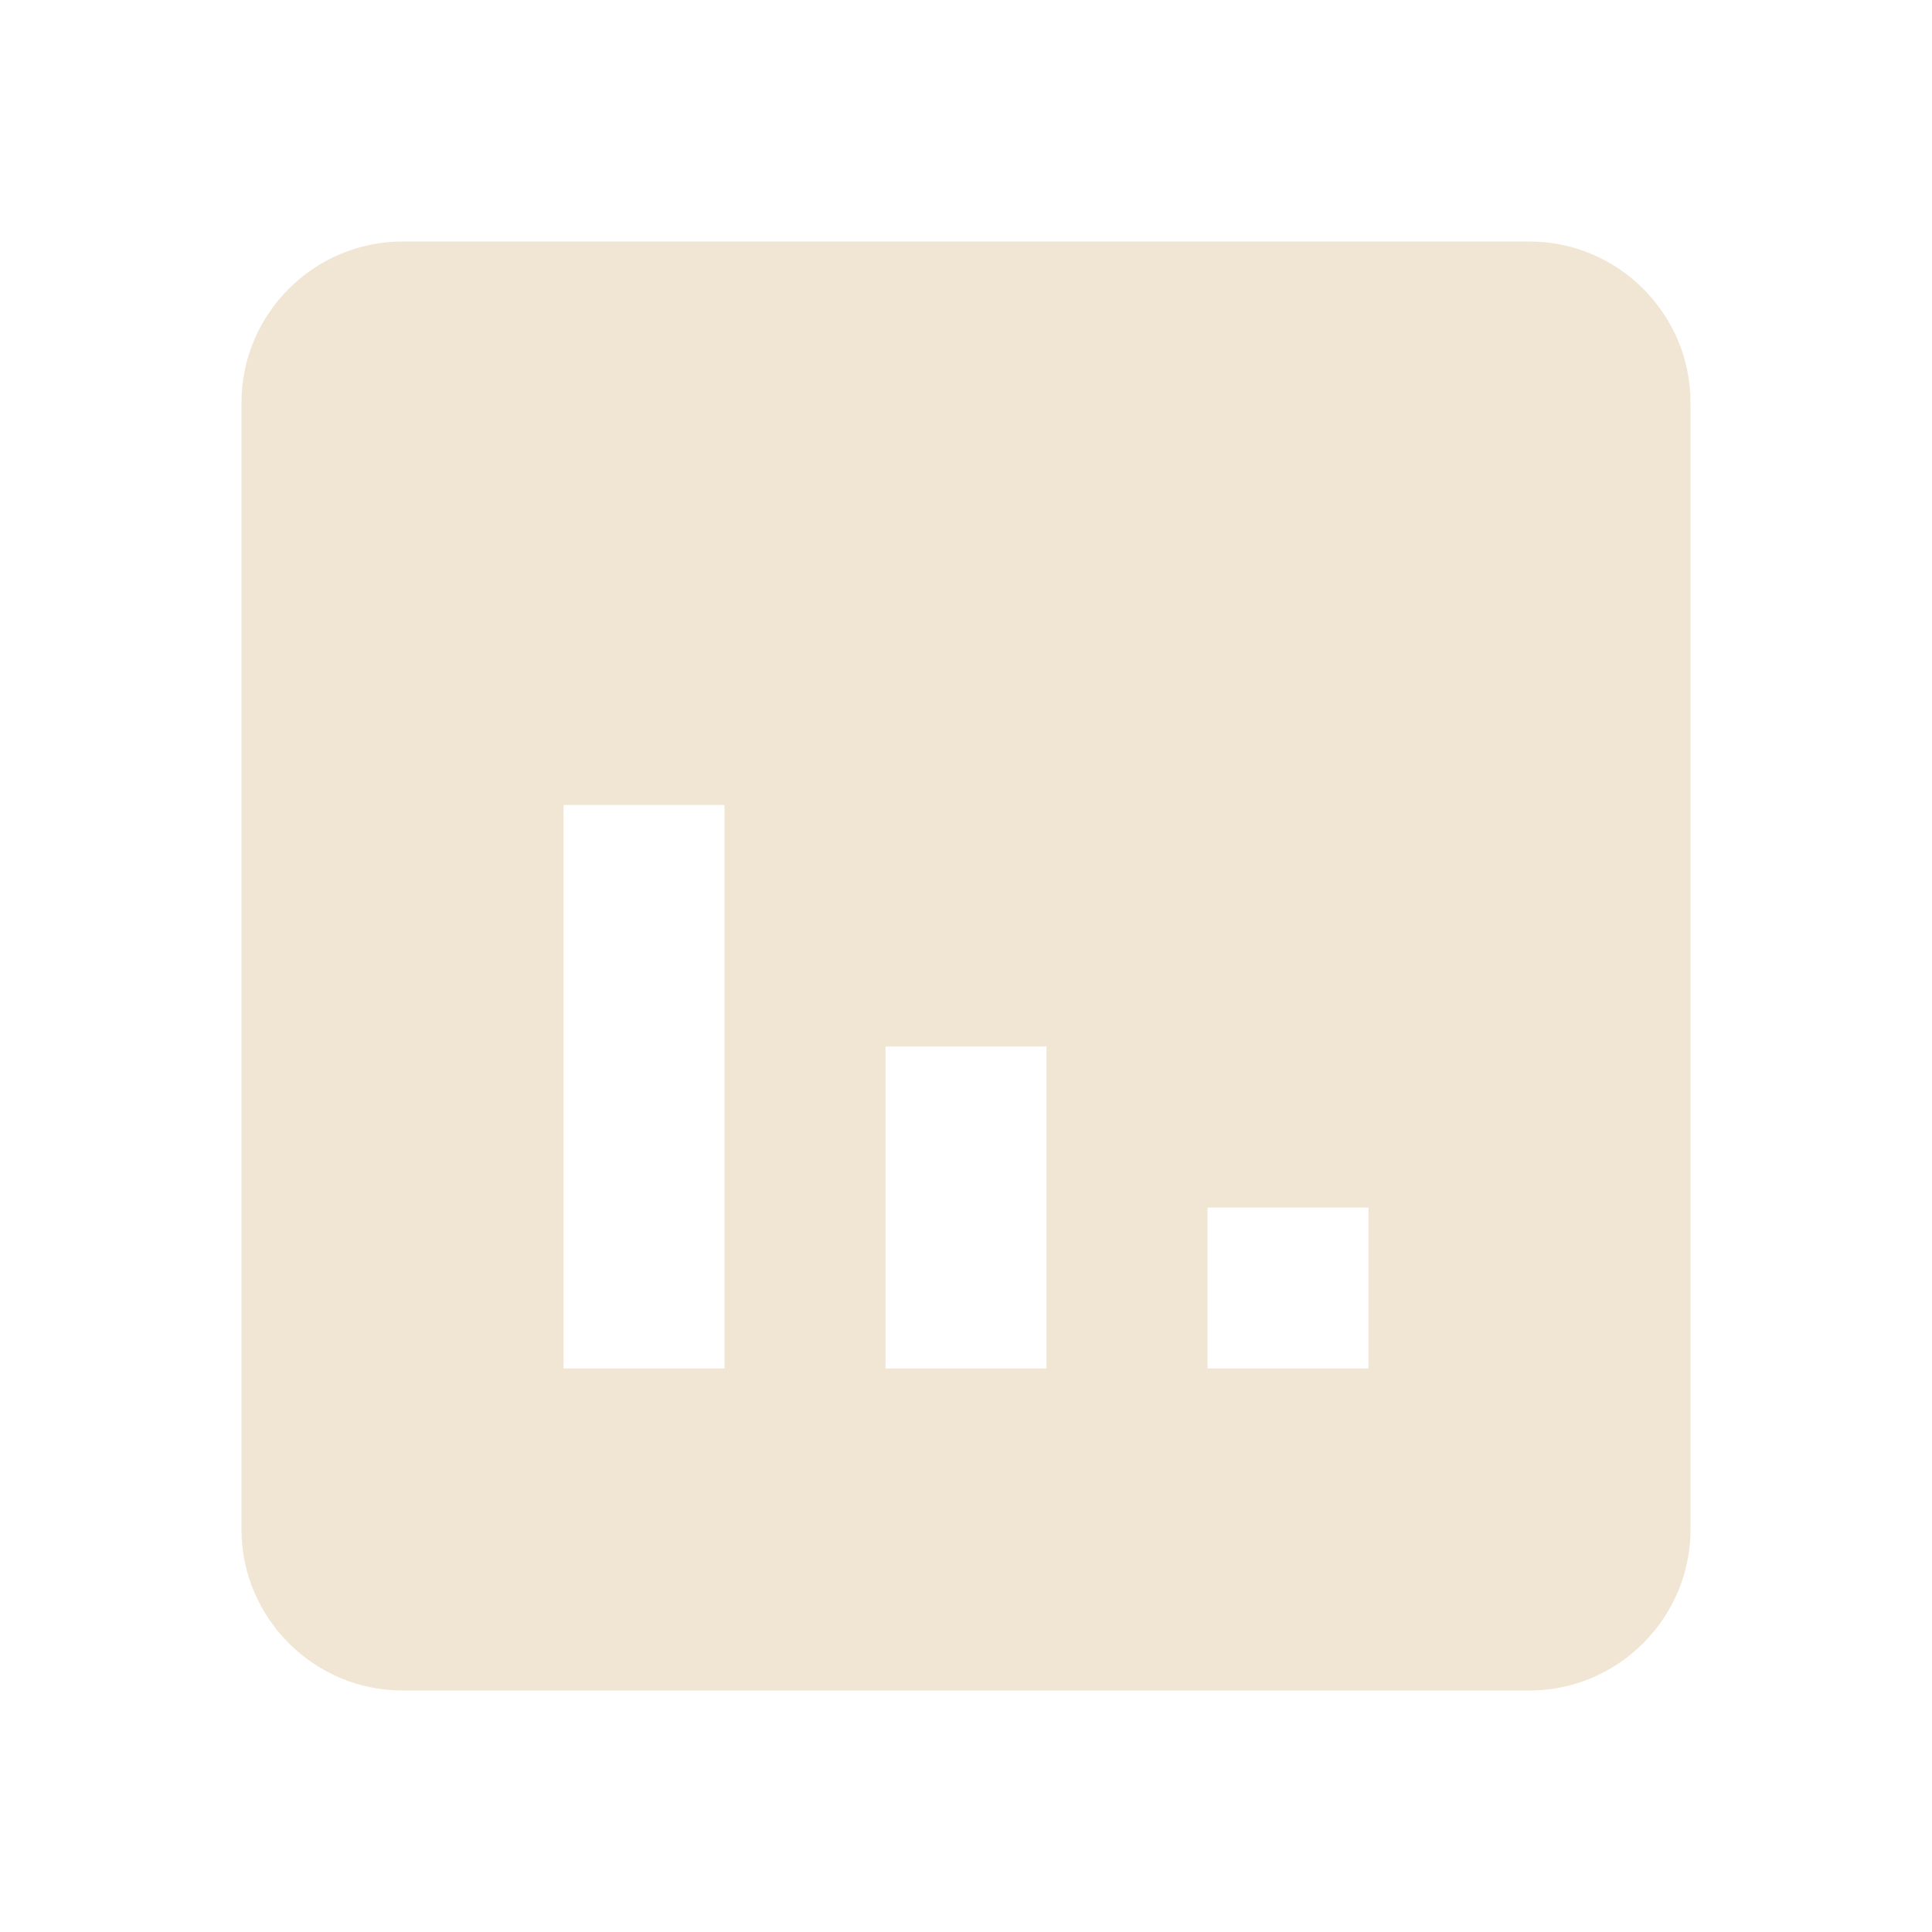
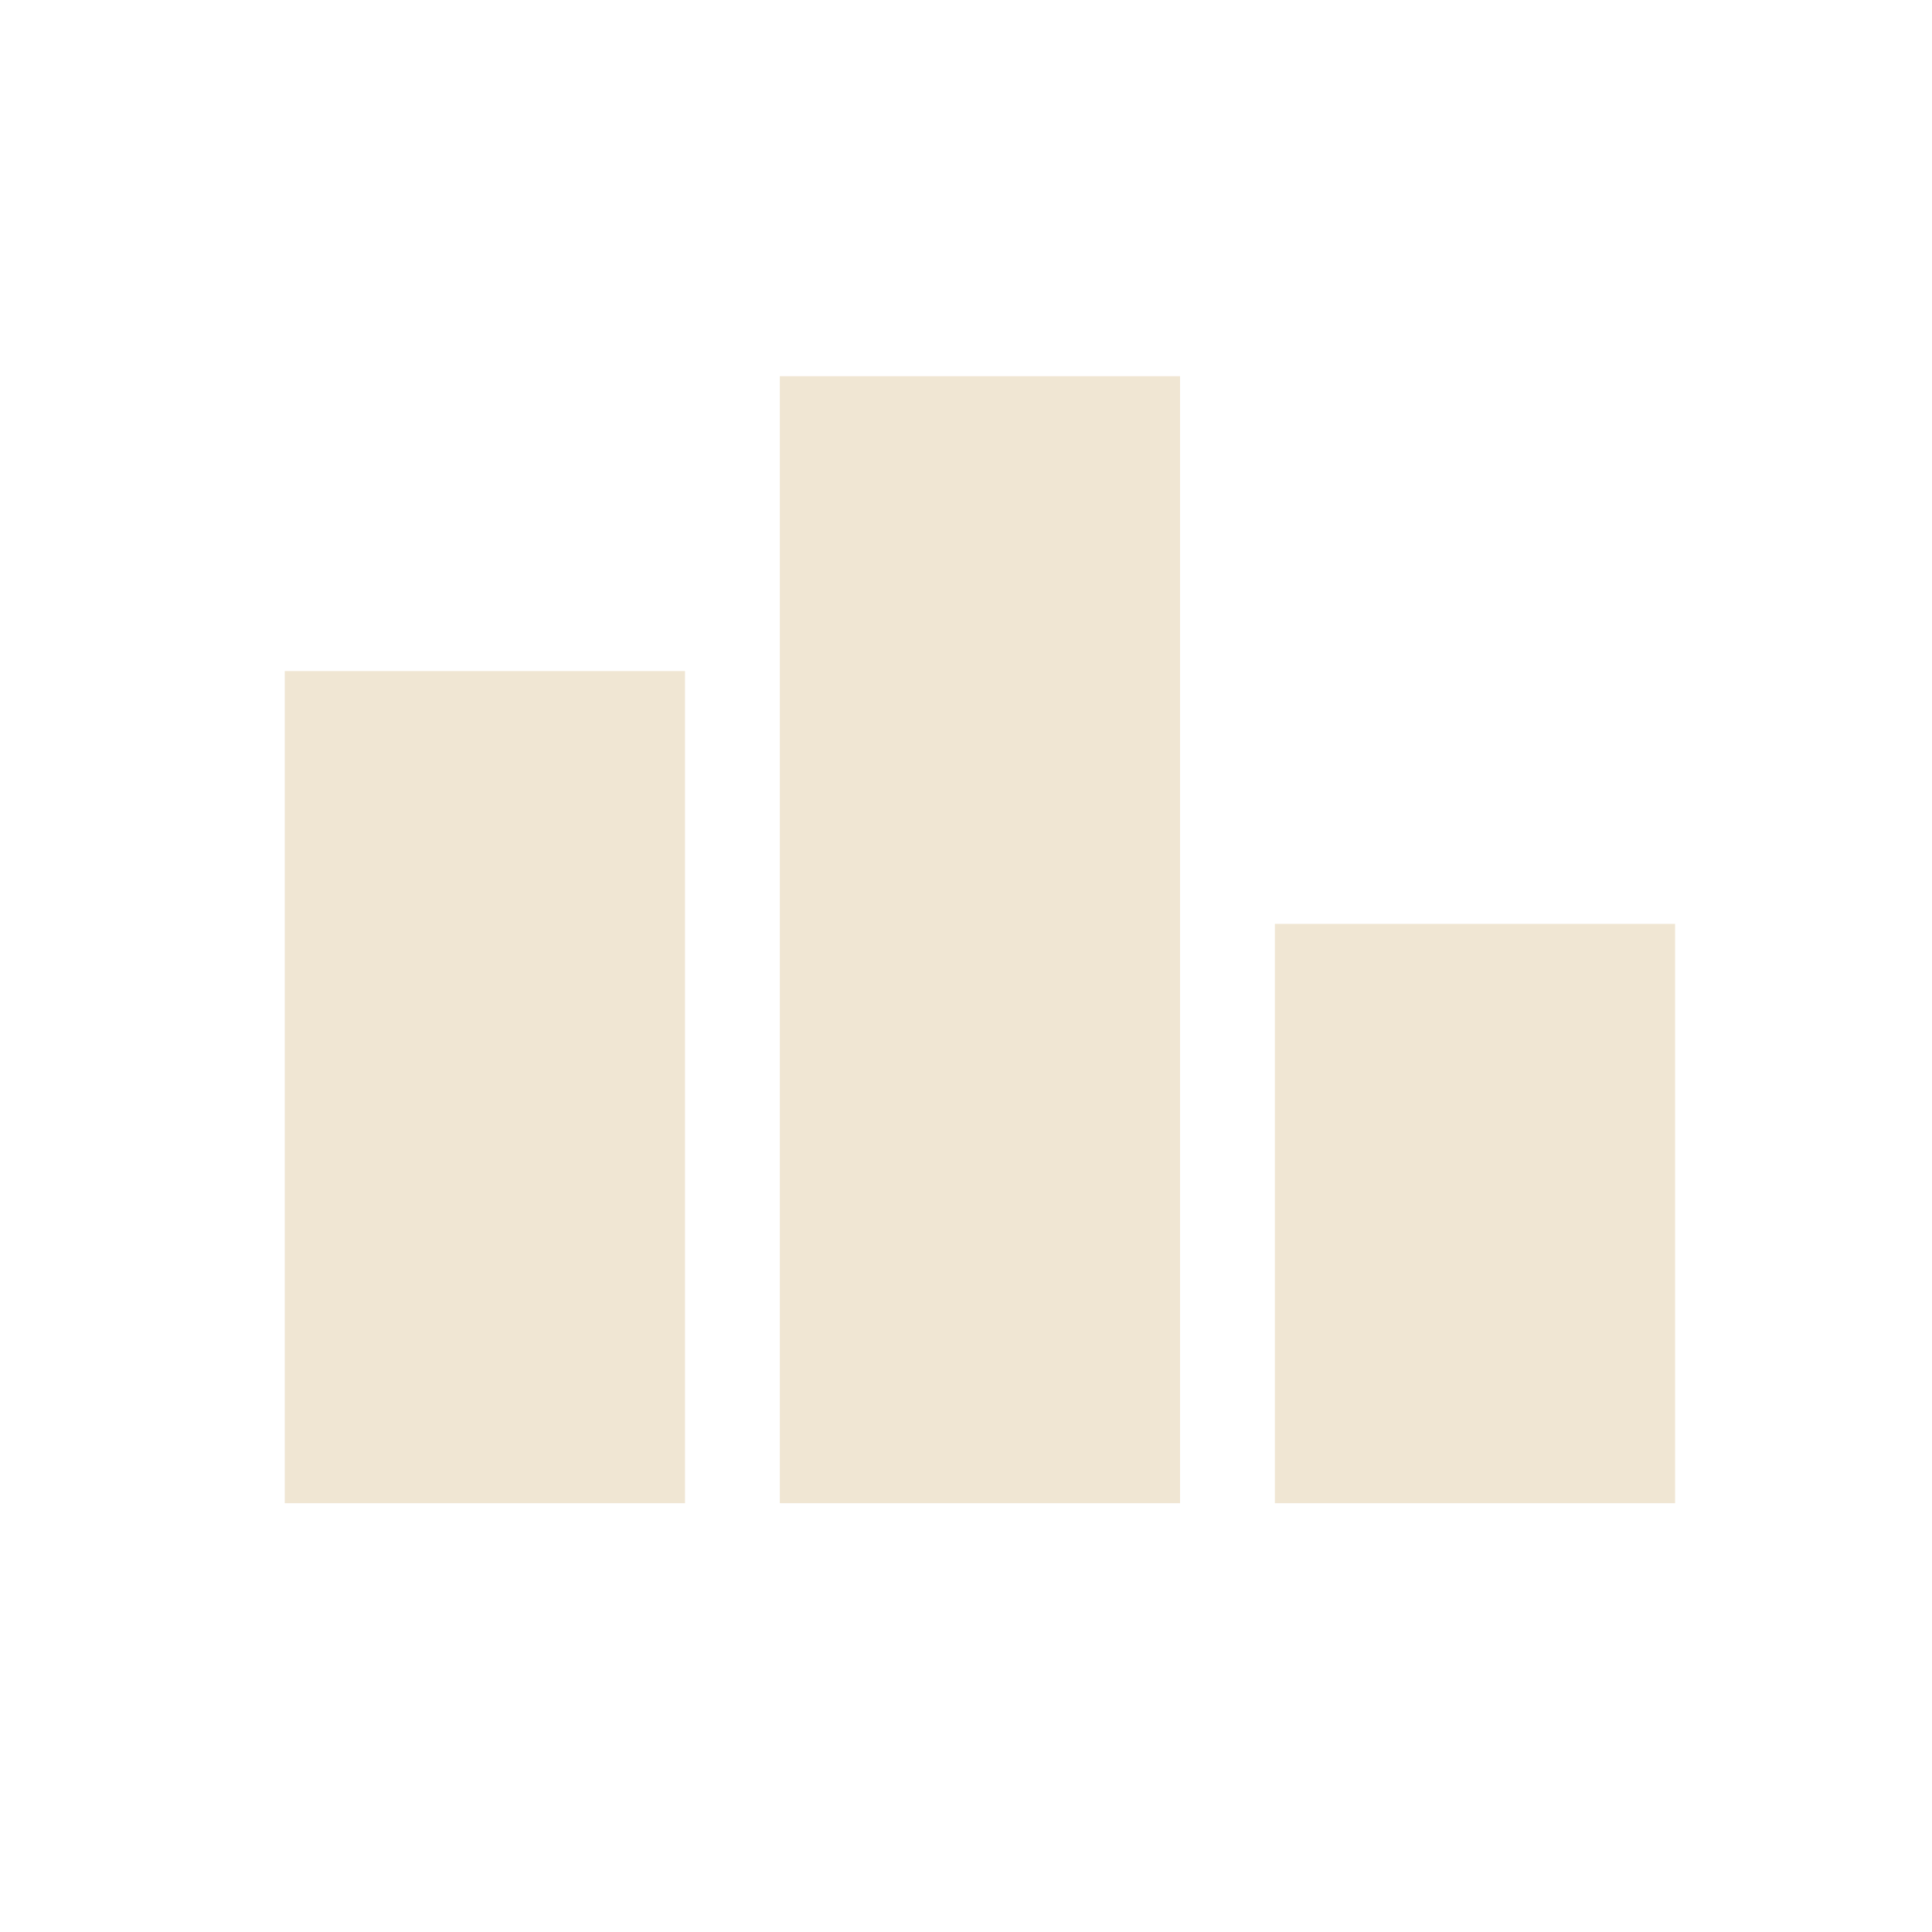
<svg xmlns="http://www.w3.org/2000/svg" viewBox="0 0 24 24" style="color: #f0e6d3;">
-   <path d="M19 3H5c-1.1 0-2 .9-2 2v14c0 1.1.9 2 2 2h14c1.1 0 2-.9 2-2V5c0-1.1-.9-2-2-2zM9 17H7v-7h2v7zm4 0h-2v-4h2v4zm4 0h-2v-2h2v2z" fill="currentColor" />
+   <path d="m176.88 416.82h248.59v516.83h-248.59z" fill="currentColor" transform="scale(0.02)" />
+   <path d="m484.36 233.65h248.59v700h-248.59z" fill="currentColor" transform="scale(0.02)" />
+   <path d="m791.84 573.84h248.59v359.81h-248.59z" fill="currentColor" transform="scale(0.02)" />
</svg>
